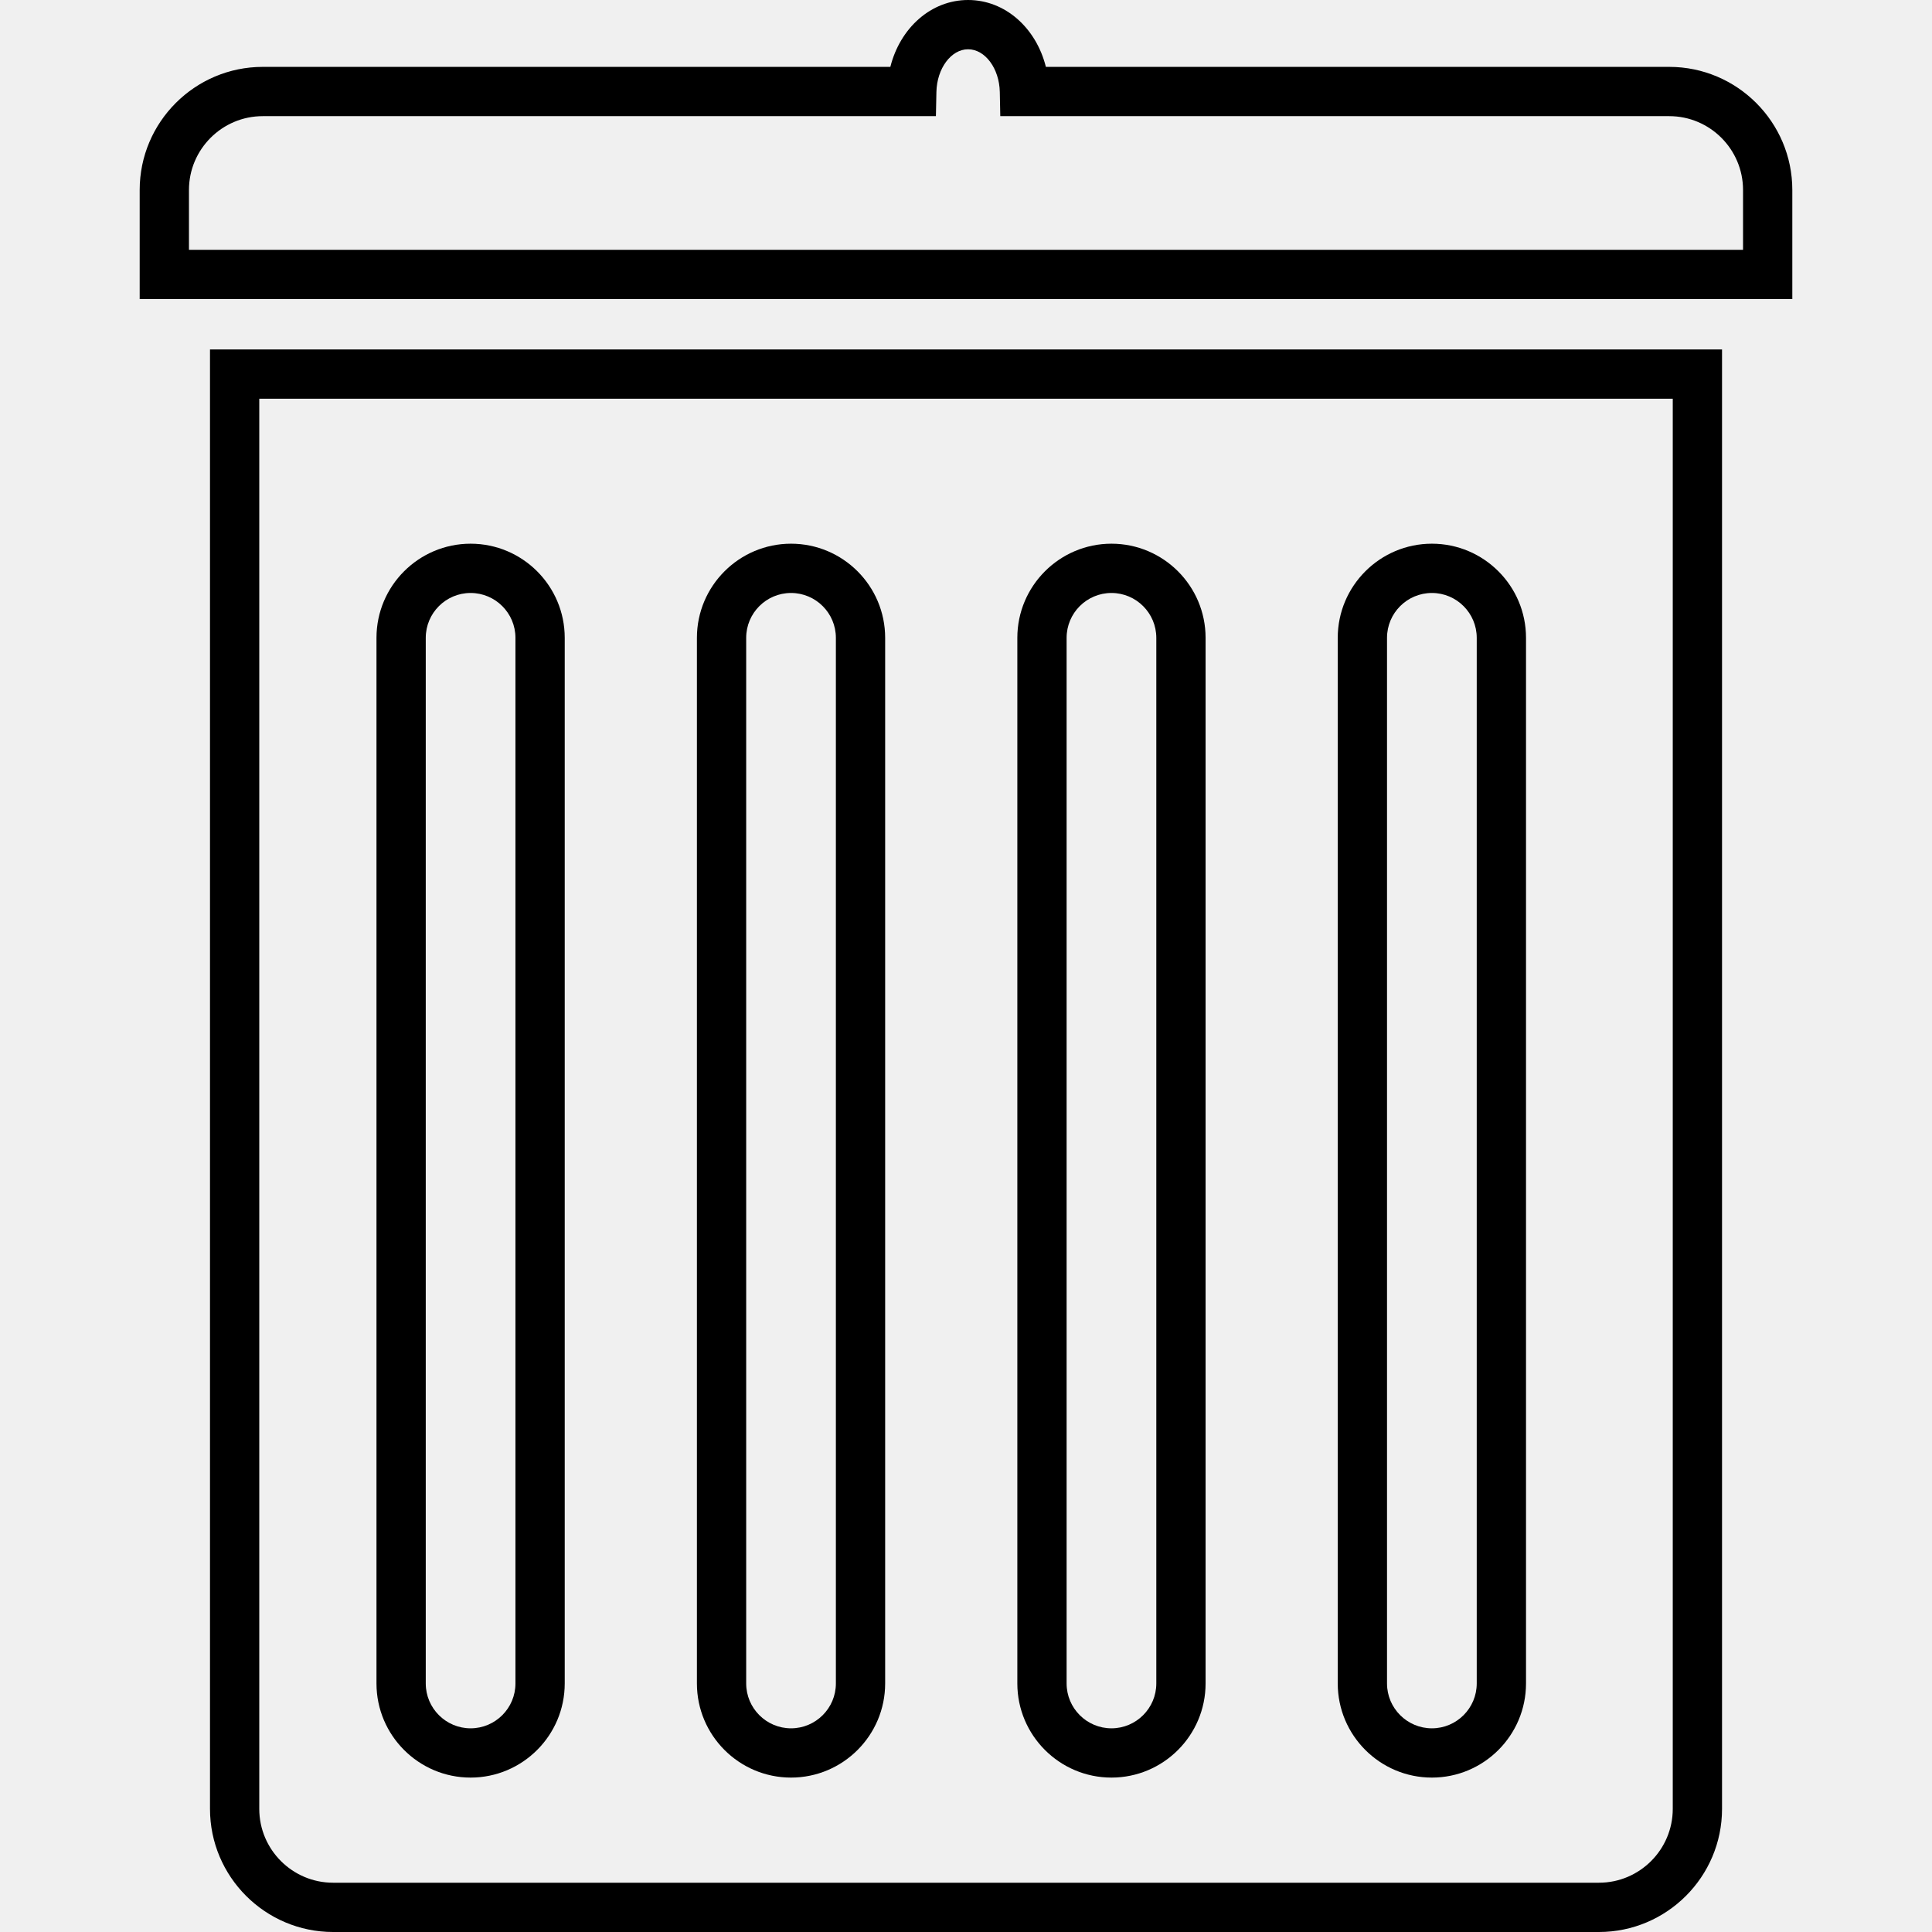
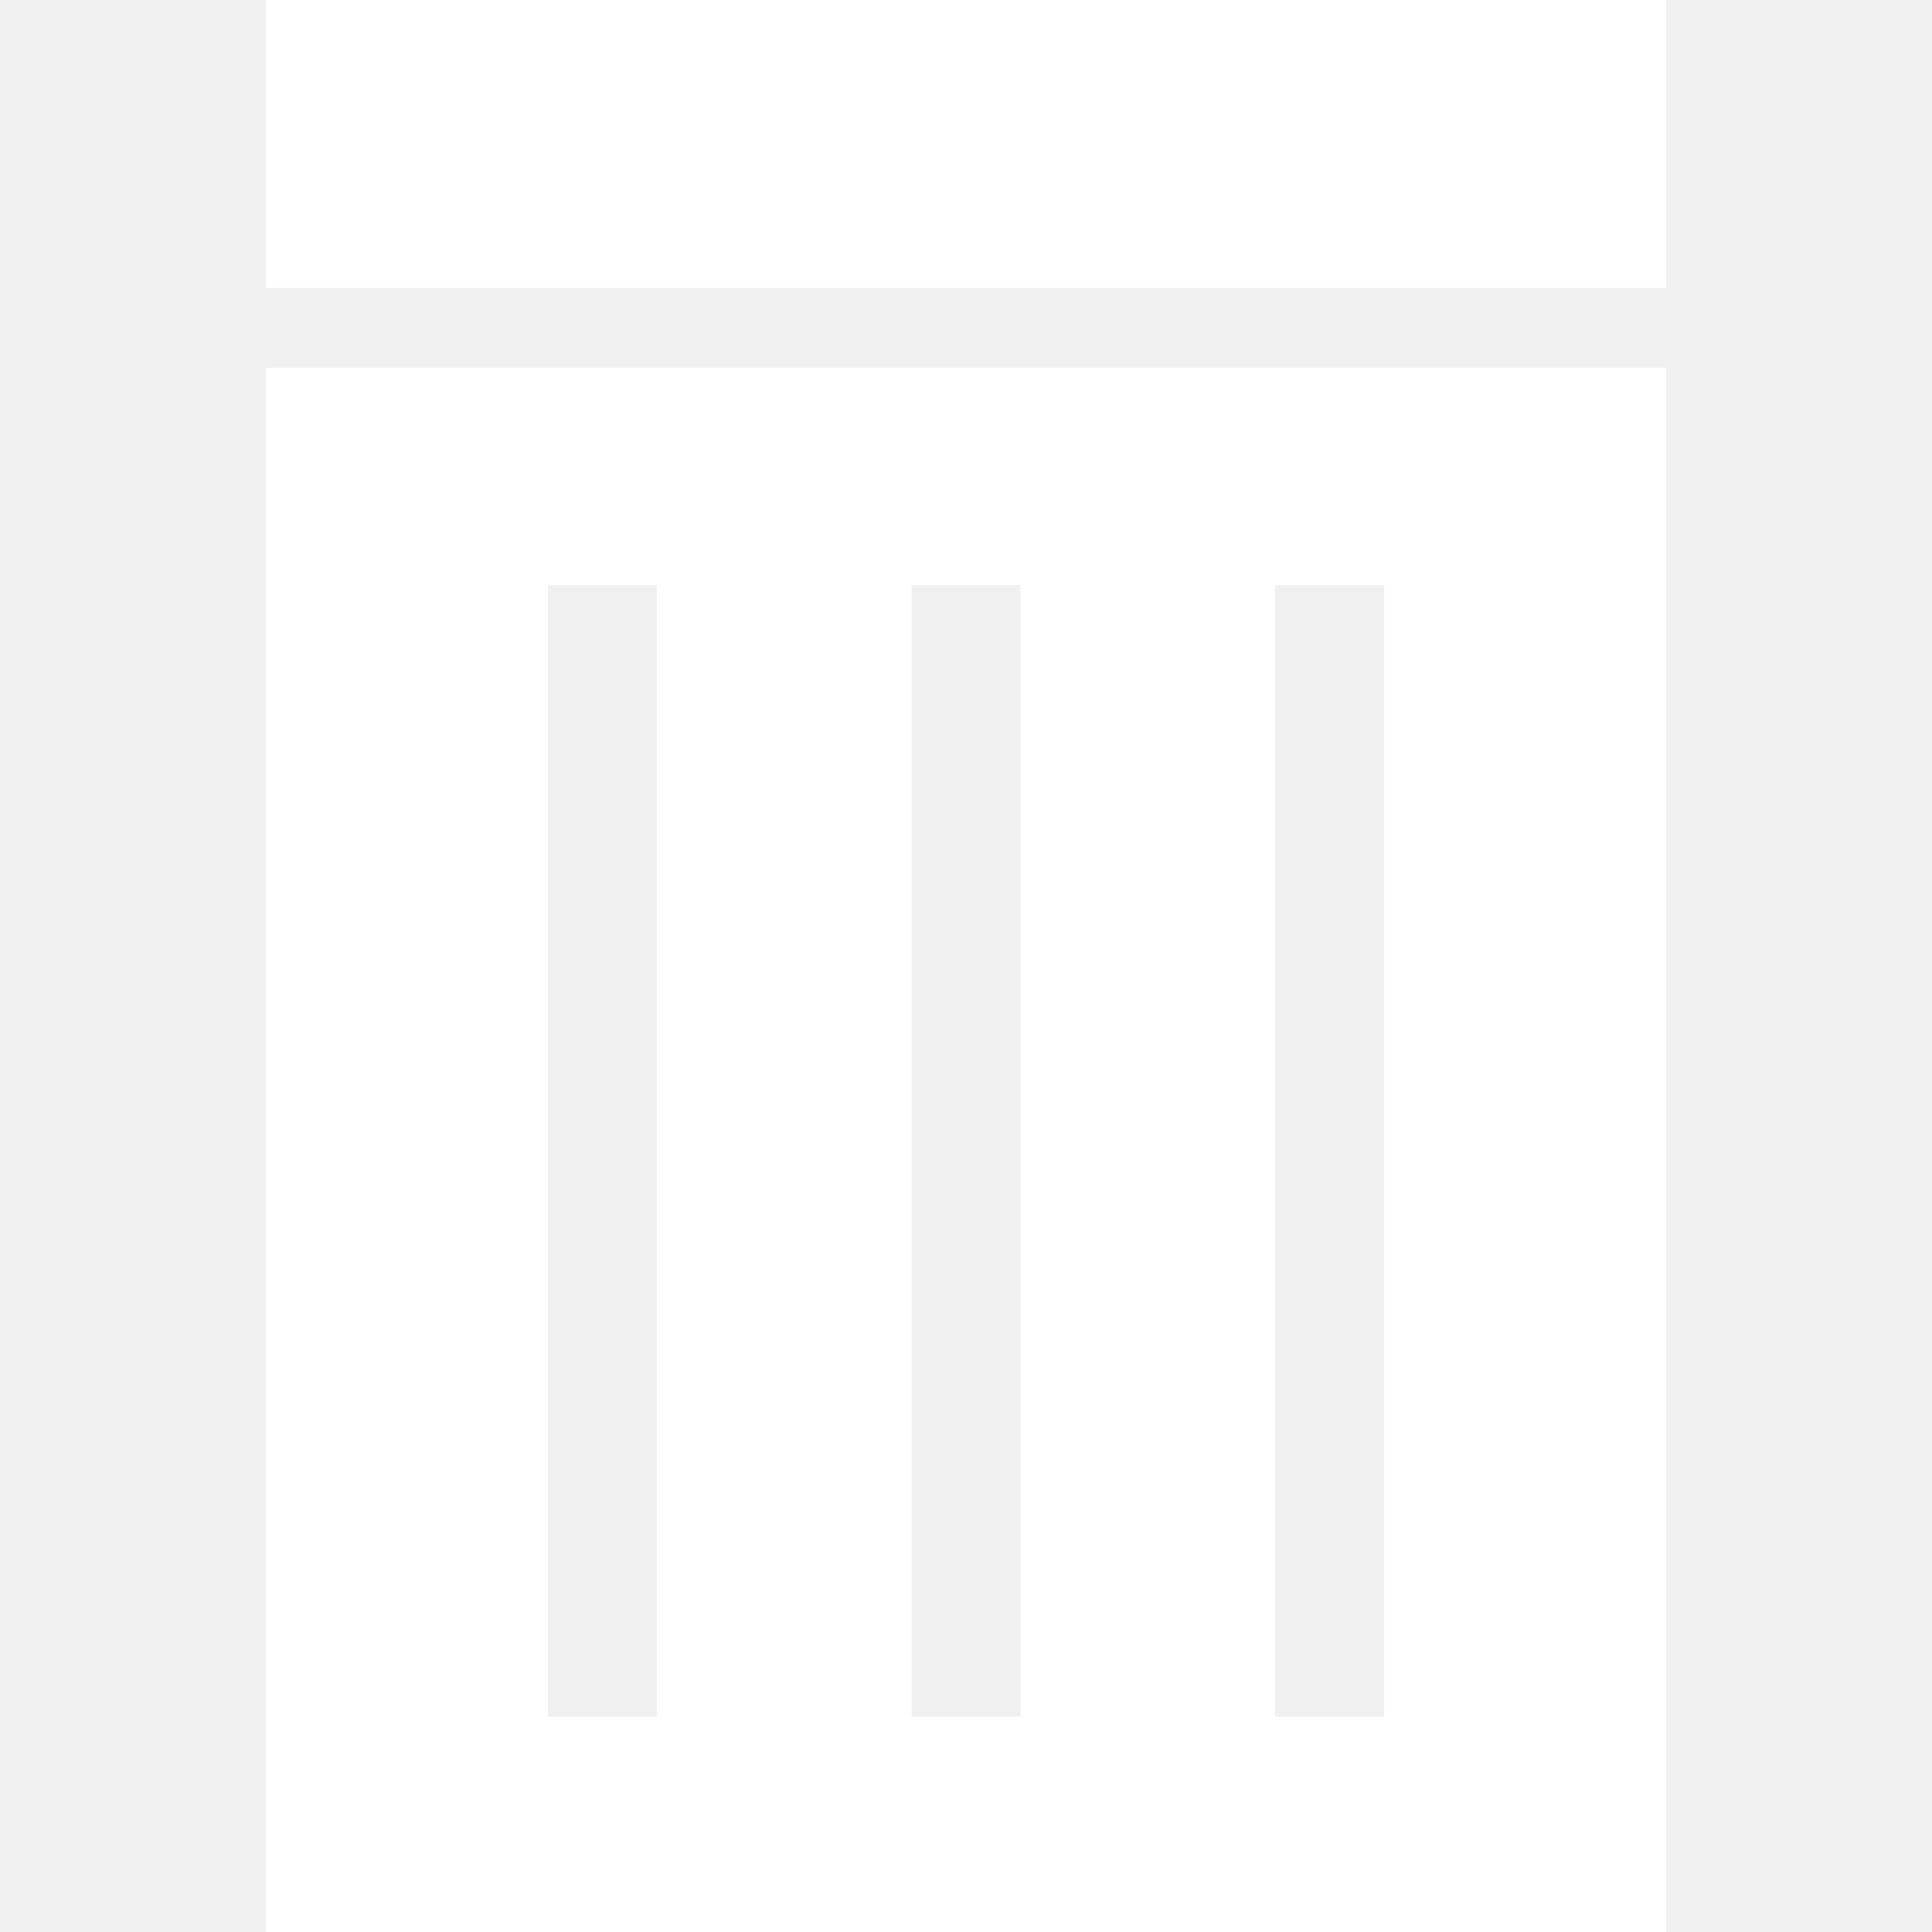
- <svg xmlns="http://www.w3.org/2000/svg" fill="#000000" version="1.1" id="Capa_1" width="800px" height="800px" viewBox="0 0 593.727 593.727" xml:space="preserve">
-   <g>
+ <svg xmlns="http://www.w3.org/2000/svg" fill="#ffffff" version="1.1" id="Capa_1" width="800px" height="800px" viewBox="0 0 485 485" xml:space="preserve" stroke="#ffffff">
+   <g id="SVGRepo_bgCarrier" stroke-width="0" />
+   <g id="SVGRepo_tracerCarrier" stroke-linecap="round" stroke-linejoin="round" />
+   <g id="SVGRepo_iconCarrier">
    <g>
-       <path d="M491.362,593.727H102.374c-20.865,0-37.84-16.975-37.84-37.84v-448.5h464.668v448.5    C529.202,576.752,512.228,593.727,491.362,593.727z M79.677,122.529v433.357c0,12.516,10.182,22.697,22.697,22.697h388.989    c12.516,0,22.697-10.182,22.697-22.697V122.529H79.677z" />
-     </g>
-     <g>
-       <path d="M550.8,91.913H42.927V58.382c0-20.86,16.973-37.831,37.835-37.831h192.852C276.618,8.58,286.12,0,297.506,0    c11.399,0,20.907,8.578,23.905,20.551H512.97c20.859,0,37.83,16.971,37.83,37.831V91.913L550.8,91.913z M58.07,76.77h477.587    V58.382c0-12.51-10.178-22.688-22.688-22.688h-205.57l-0.148-7.42c-0.145-7.24-4.516-13.131-9.745-13.131    c-5.219,0-9.586,5.893-9.736,13.136l-0.154,7.415H80.762c-12.512,0-22.692,10.177-22.692,22.688V76.77z" />
-     </g>
-     <g>
-       <path d="M144.621,546.275c-15.949,0-28.924-12.977-28.924-28.926V196.011c0-15.95,12.975-28.926,28.924-28.926    c15.95,0,28.926,12.976,28.926,28.926V517.35C173.547,533.299,160.571,546.275,144.621,546.275z M144.621,182.228    c-7.599,0-13.781,6.183-13.781,13.783V517.35c0,7.6,6.183,13.783,13.781,13.783c7.601,0,13.783-6.184,13.783-13.783V196.011    C158.404,188.411,152.222,182.228,144.621,182.228z" />
-     </g>
-     <g>
-       <path d="M243.094,546.275c-15.95,0-28.925-12.977-28.925-28.926V196.011c0-15.95,12.976-28.926,28.925-28.926    c15.949,0,28.925,12.976,28.925,28.926V517.35C272.019,533.299,259.043,546.275,243.094,546.275z M243.094,182.228    c-7.6,0-13.782,6.183-13.782,13.783V517.35c0,7.6,6.183,13.783,13.782,13.783s13.782-6.184,13.782-13.783V196.011    C256.876,188.411,250.694,182.228,243.094,182.228z" />
-     </g>
-     <g>
-       <path d="M341.565,546.275c-15.949,0-28.926-12.977-28.926-28.926V196.011c0-15.95,12.977-28.926,28.926-28.926    s28.926,12.976,28.926,28.926V517.35C370.491,533.299,357.515,546.275,341.565,546.275z M341.565,182.228    c-7.6,0-13.783,6.183-13.783,13.783V517.35c0,7.6,6.184,13.783,13.783,13.783s13.783-6.184,13.783-13.783V196.011    C355.347,188.411,349.165,182.228,341.565,182.228z" />
-     </g>
-     <g>
-       <path d="M440.038,546.275c-15.955,0-28.934-12.977-28.934-28.926V196.011c0-15.95,12.979-28.926,28.934-28.926    c15.949,0,28.924,12.976,28.924,28.926V517.35C468.962,533.299,455.987,546.275,440.038,546.275z M440.038,182.228    c-7.605,0-13.791,6.183-13.791,13.783V517.35c0,7.6,6.186,13.783,13.791,13.783c7.6,0,13.781-6.184,13.781-13.783V196.011    C453.819,188.411,447.638,182.228,440.038,182.228z" />
+       <g>
+         <rect x="67.224" width="350.535" height="71.81" />
+         <path d="M417.776,92.829H67.237V485h350.537V92.829H417.776z M165.402,431.447h-28.362V146.383h28.362V431.447z M256.689,431.447 h-28.363V146.383h28.363V431.447z M347.97,431.447h-28.361V146.383h28.361V431.447z" />
+       </g>
    </g>
  </g>
</svg>
